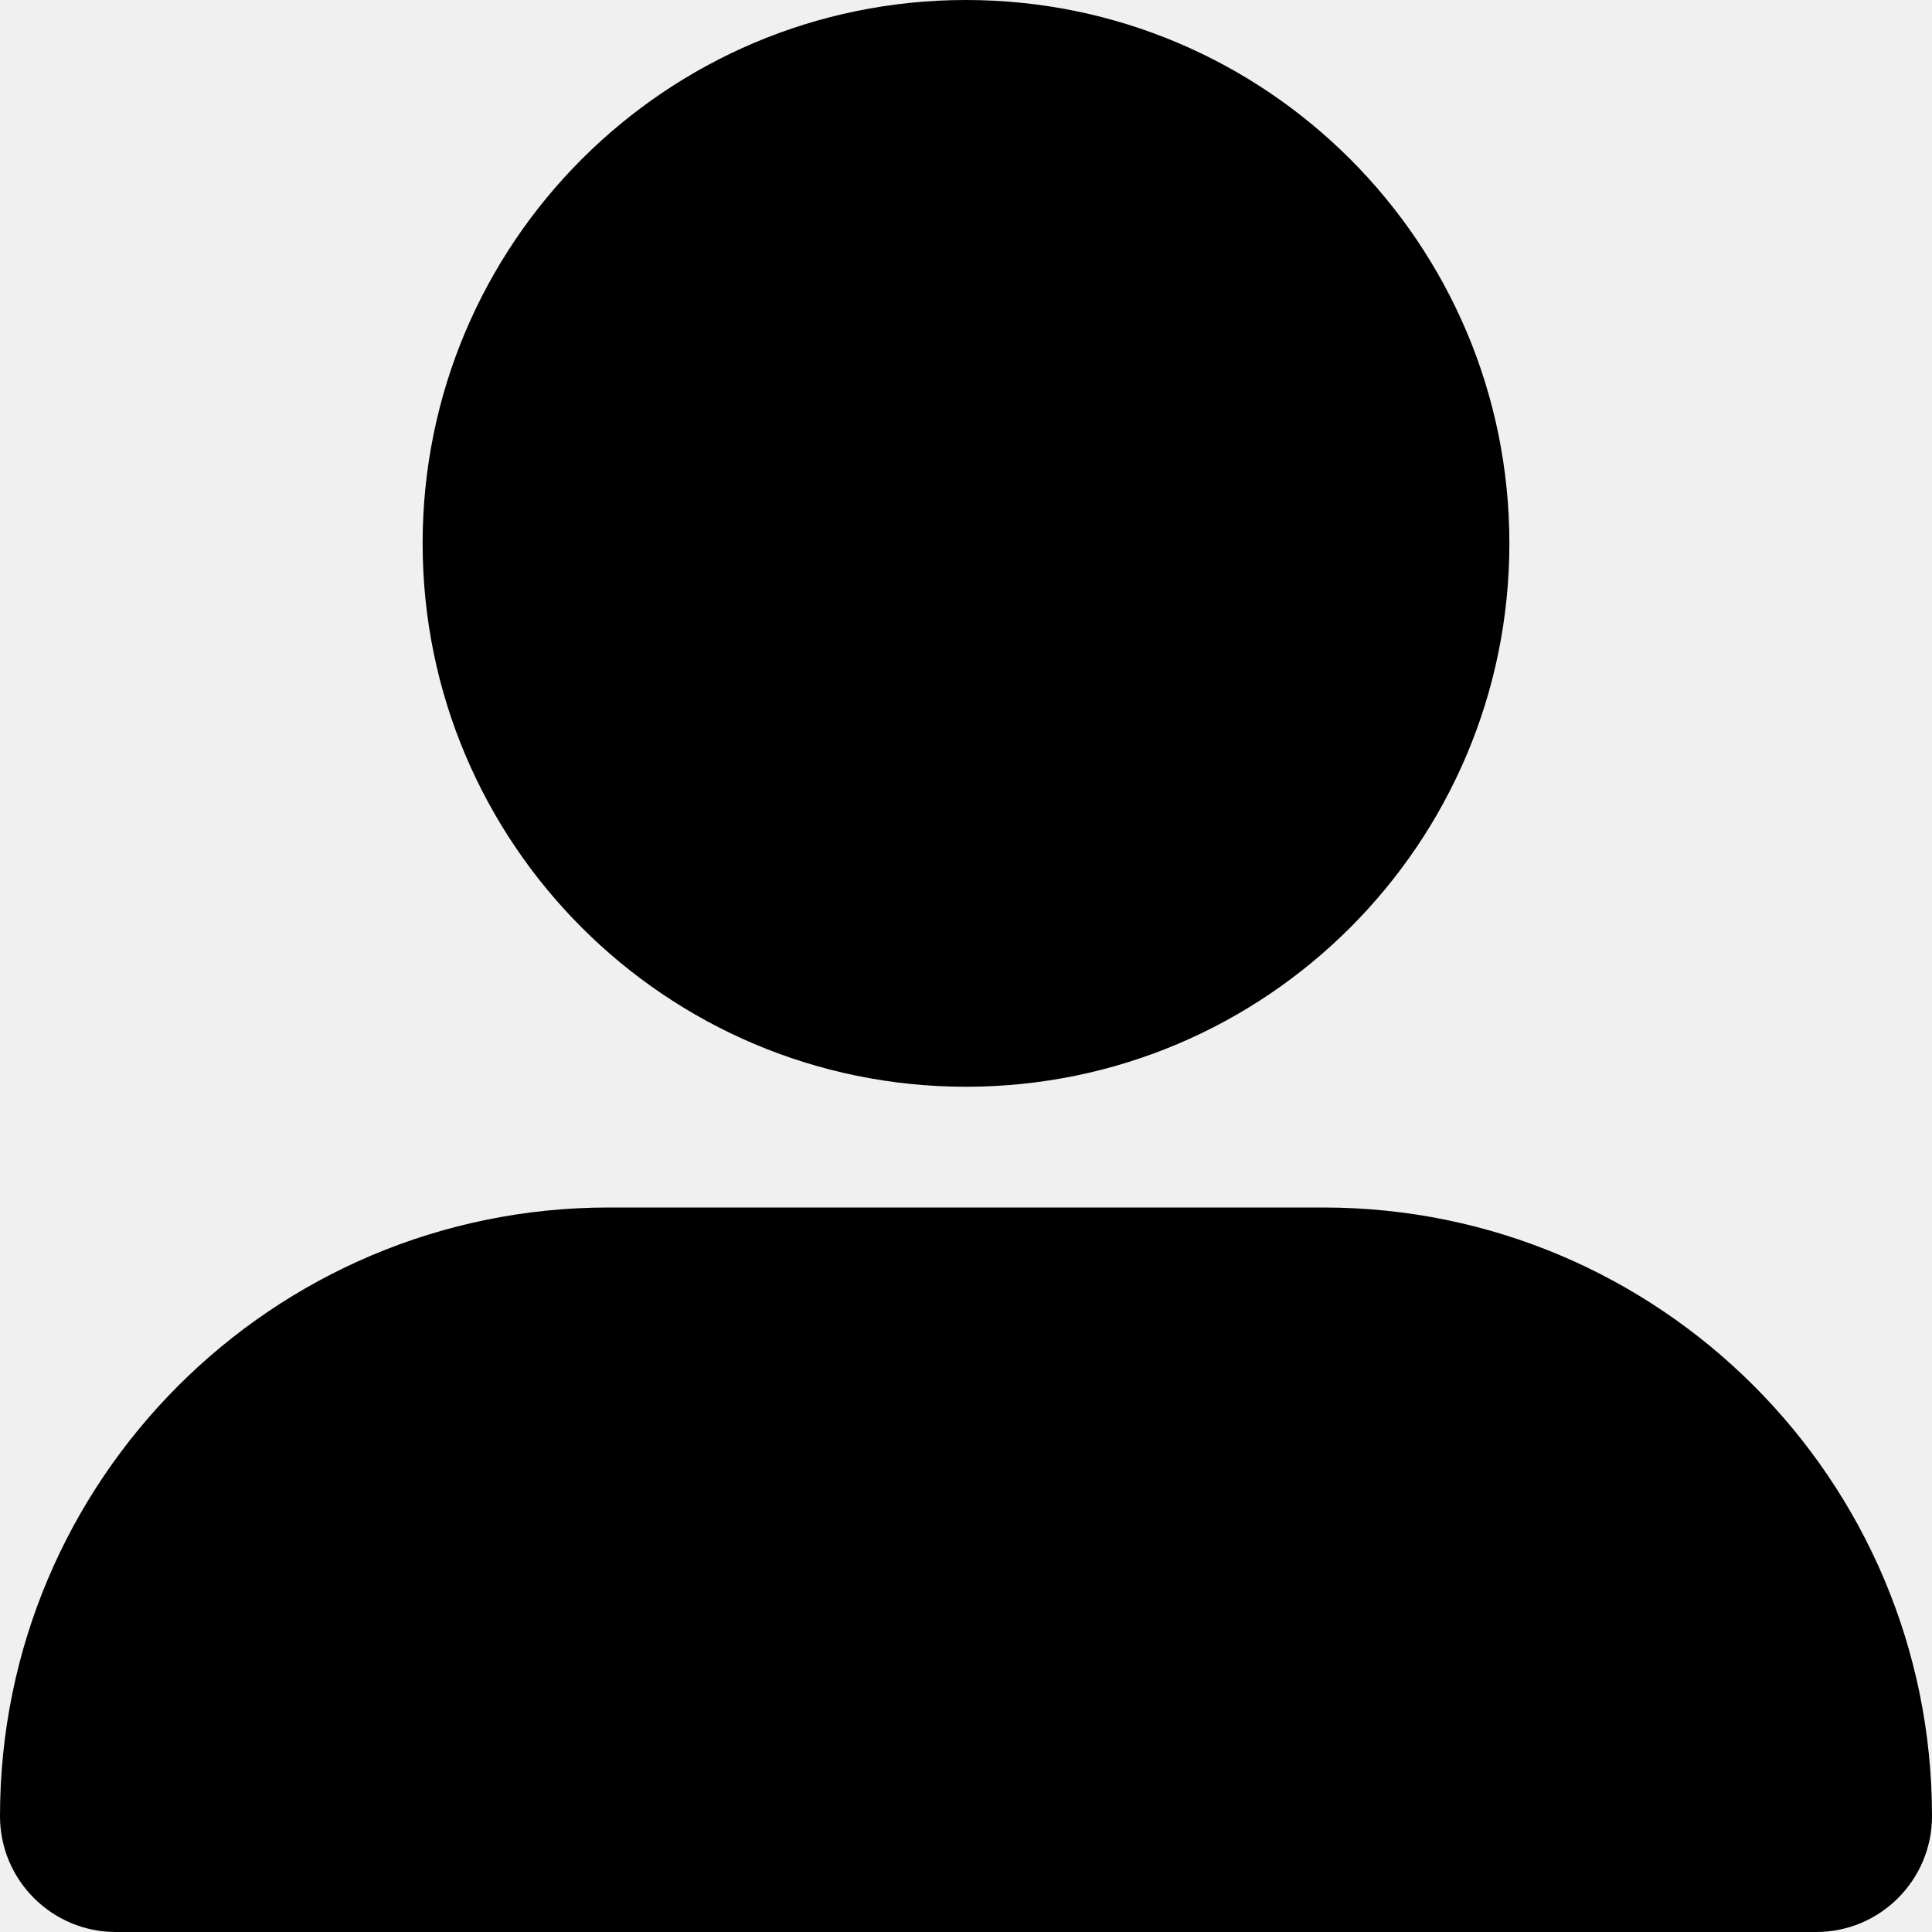
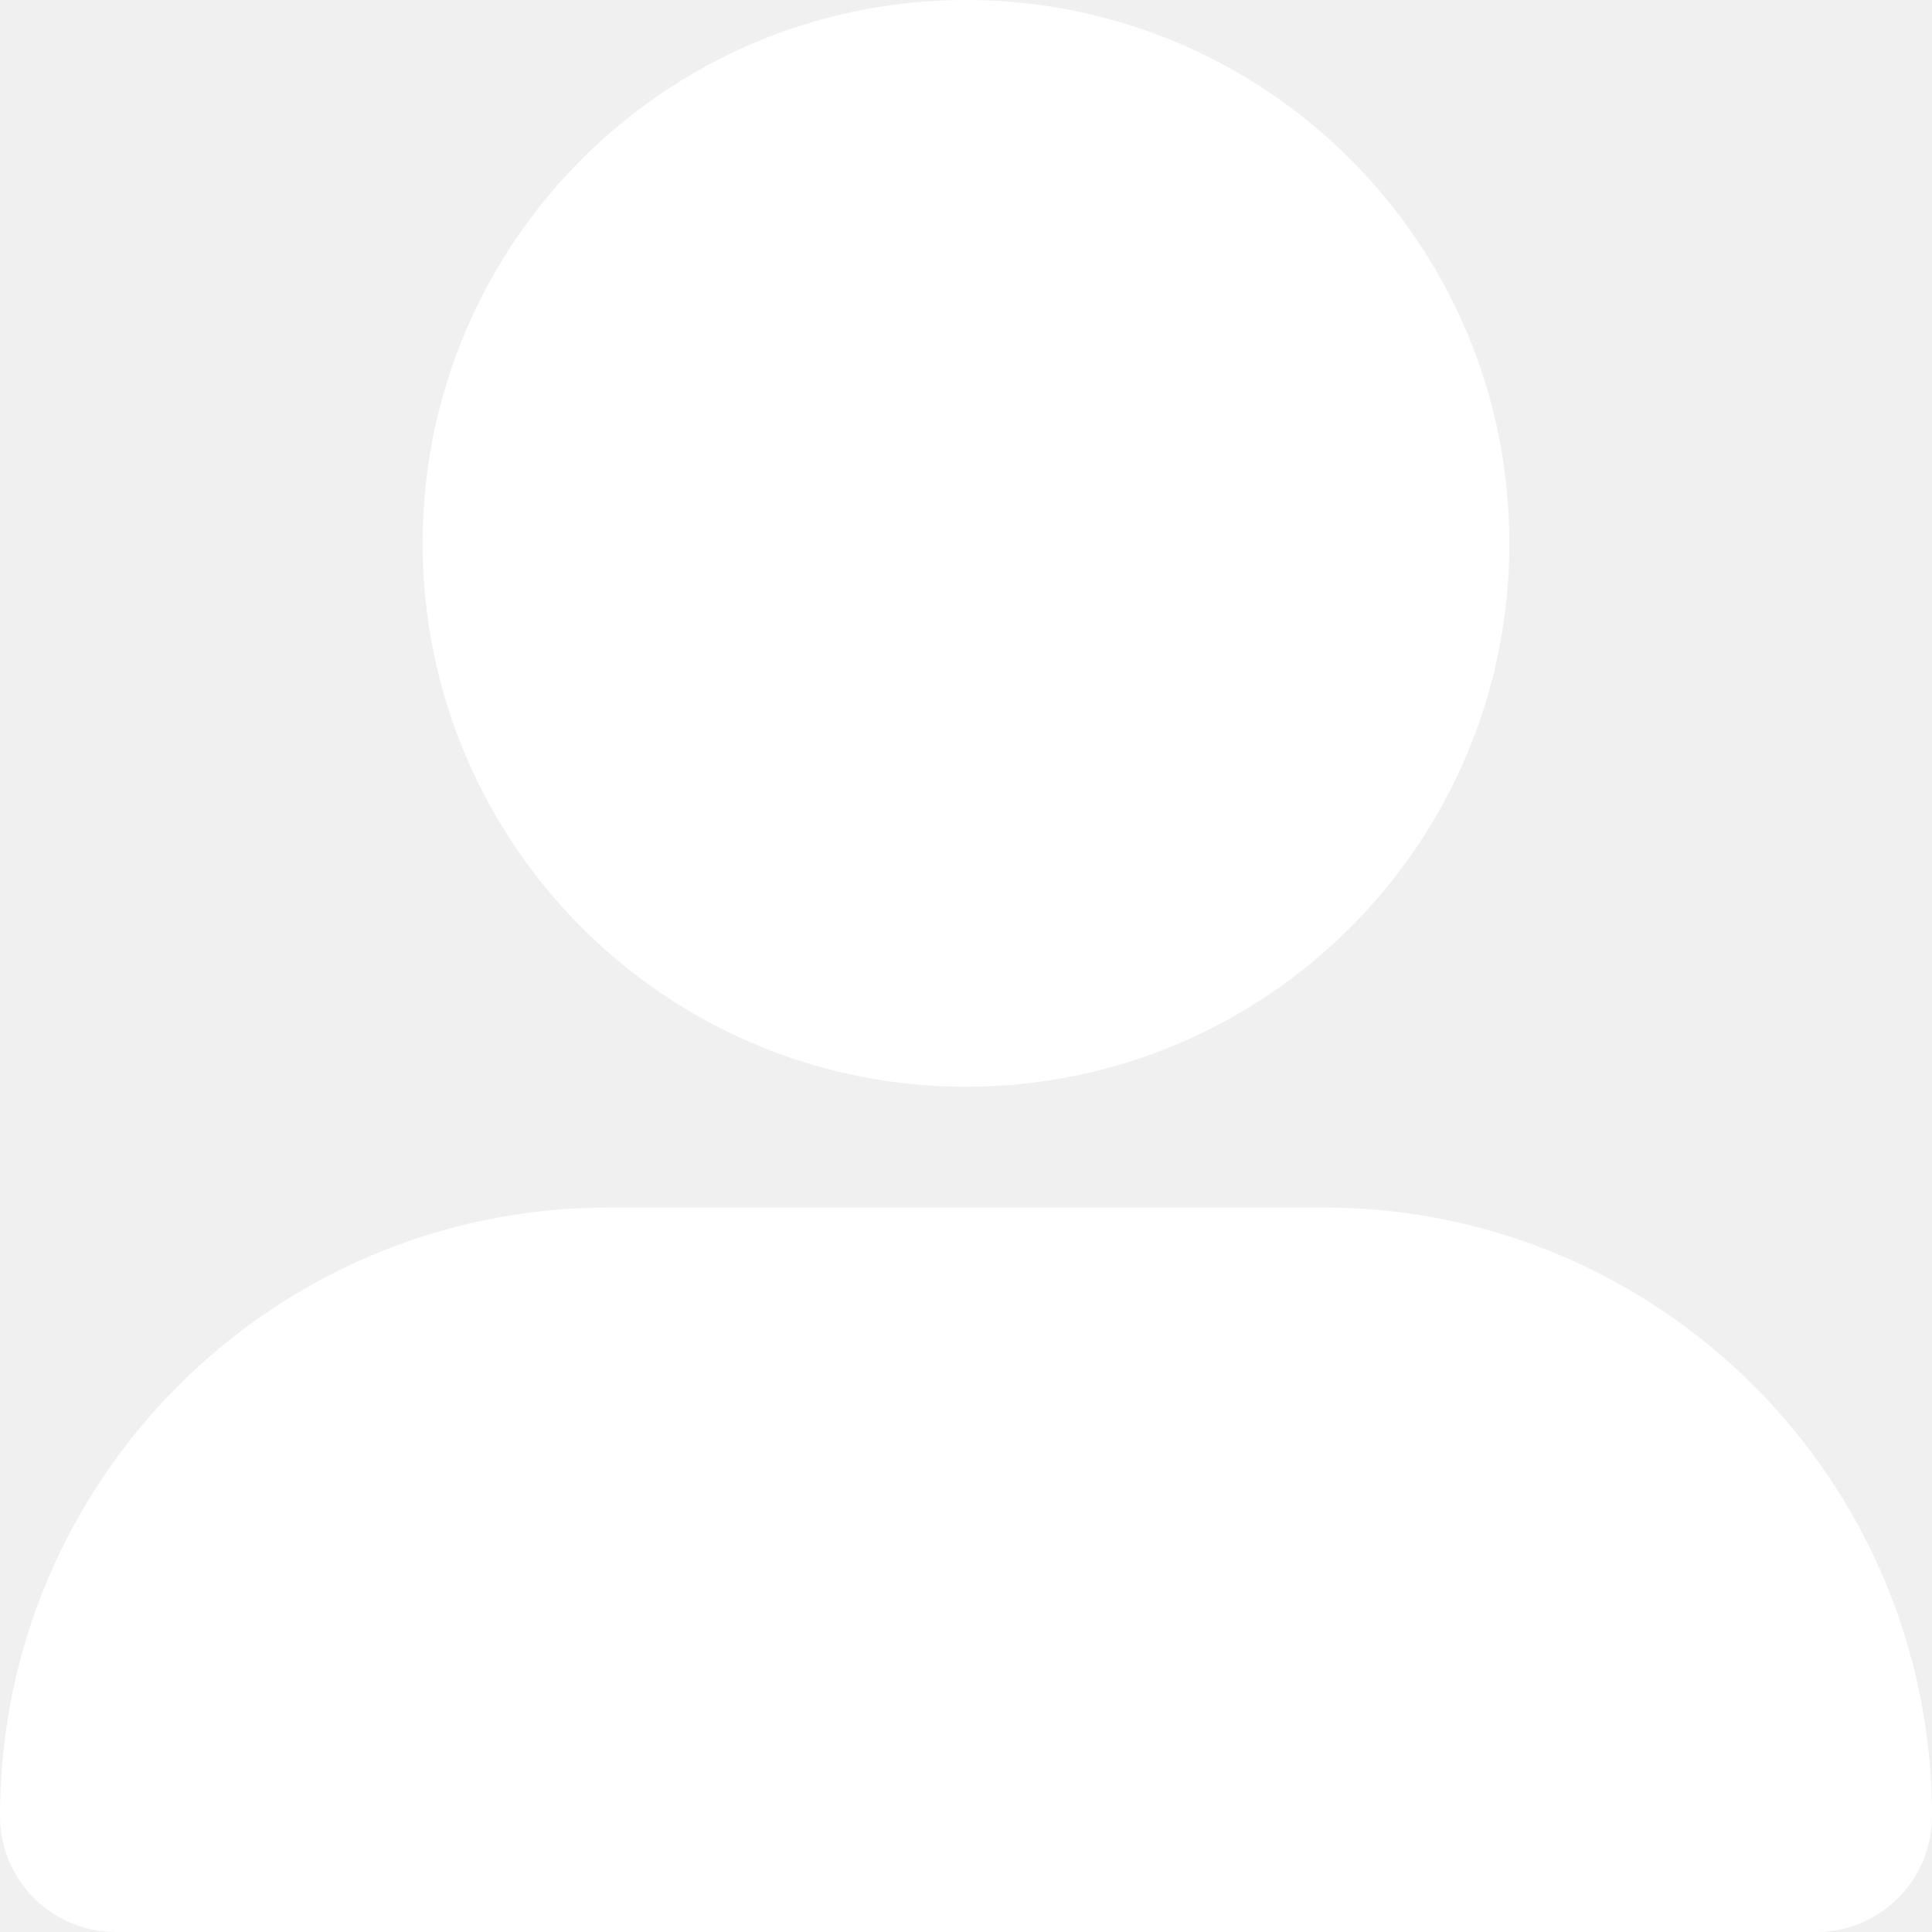
<svg xmlns="http://www.w3.org/2000/svg" width="1em" height="1em" viewBox="0 0 512 512">
-   <path fill="currentColor" d="M256 288a144 144 0 1 0 0-288a144 144 0 1 0 0 288zm-94.7 32C72.2 320 0 392.2 0 481.3c0 17 13.8 30.7 30.7 30.7h450.6c17 0 30.7-13.8 30.7-30.7c0-89.1-72.2-161.3-161.3-161.3H161.3z" />
+   <path fill="#ffffff" d="M256 288a144 144 0 1 0 0-288a144 144 0 1 0 0 288zm-94.7 32C72.2 320 0 392.2 0 481.3c0 17 13.8 30.7 30.7 30.7h450.6c17 0 30.7-13.8 30.7-30.7c0-89.1-72.2-161.3-161.3-161.3H161.3z" />
</svg>
